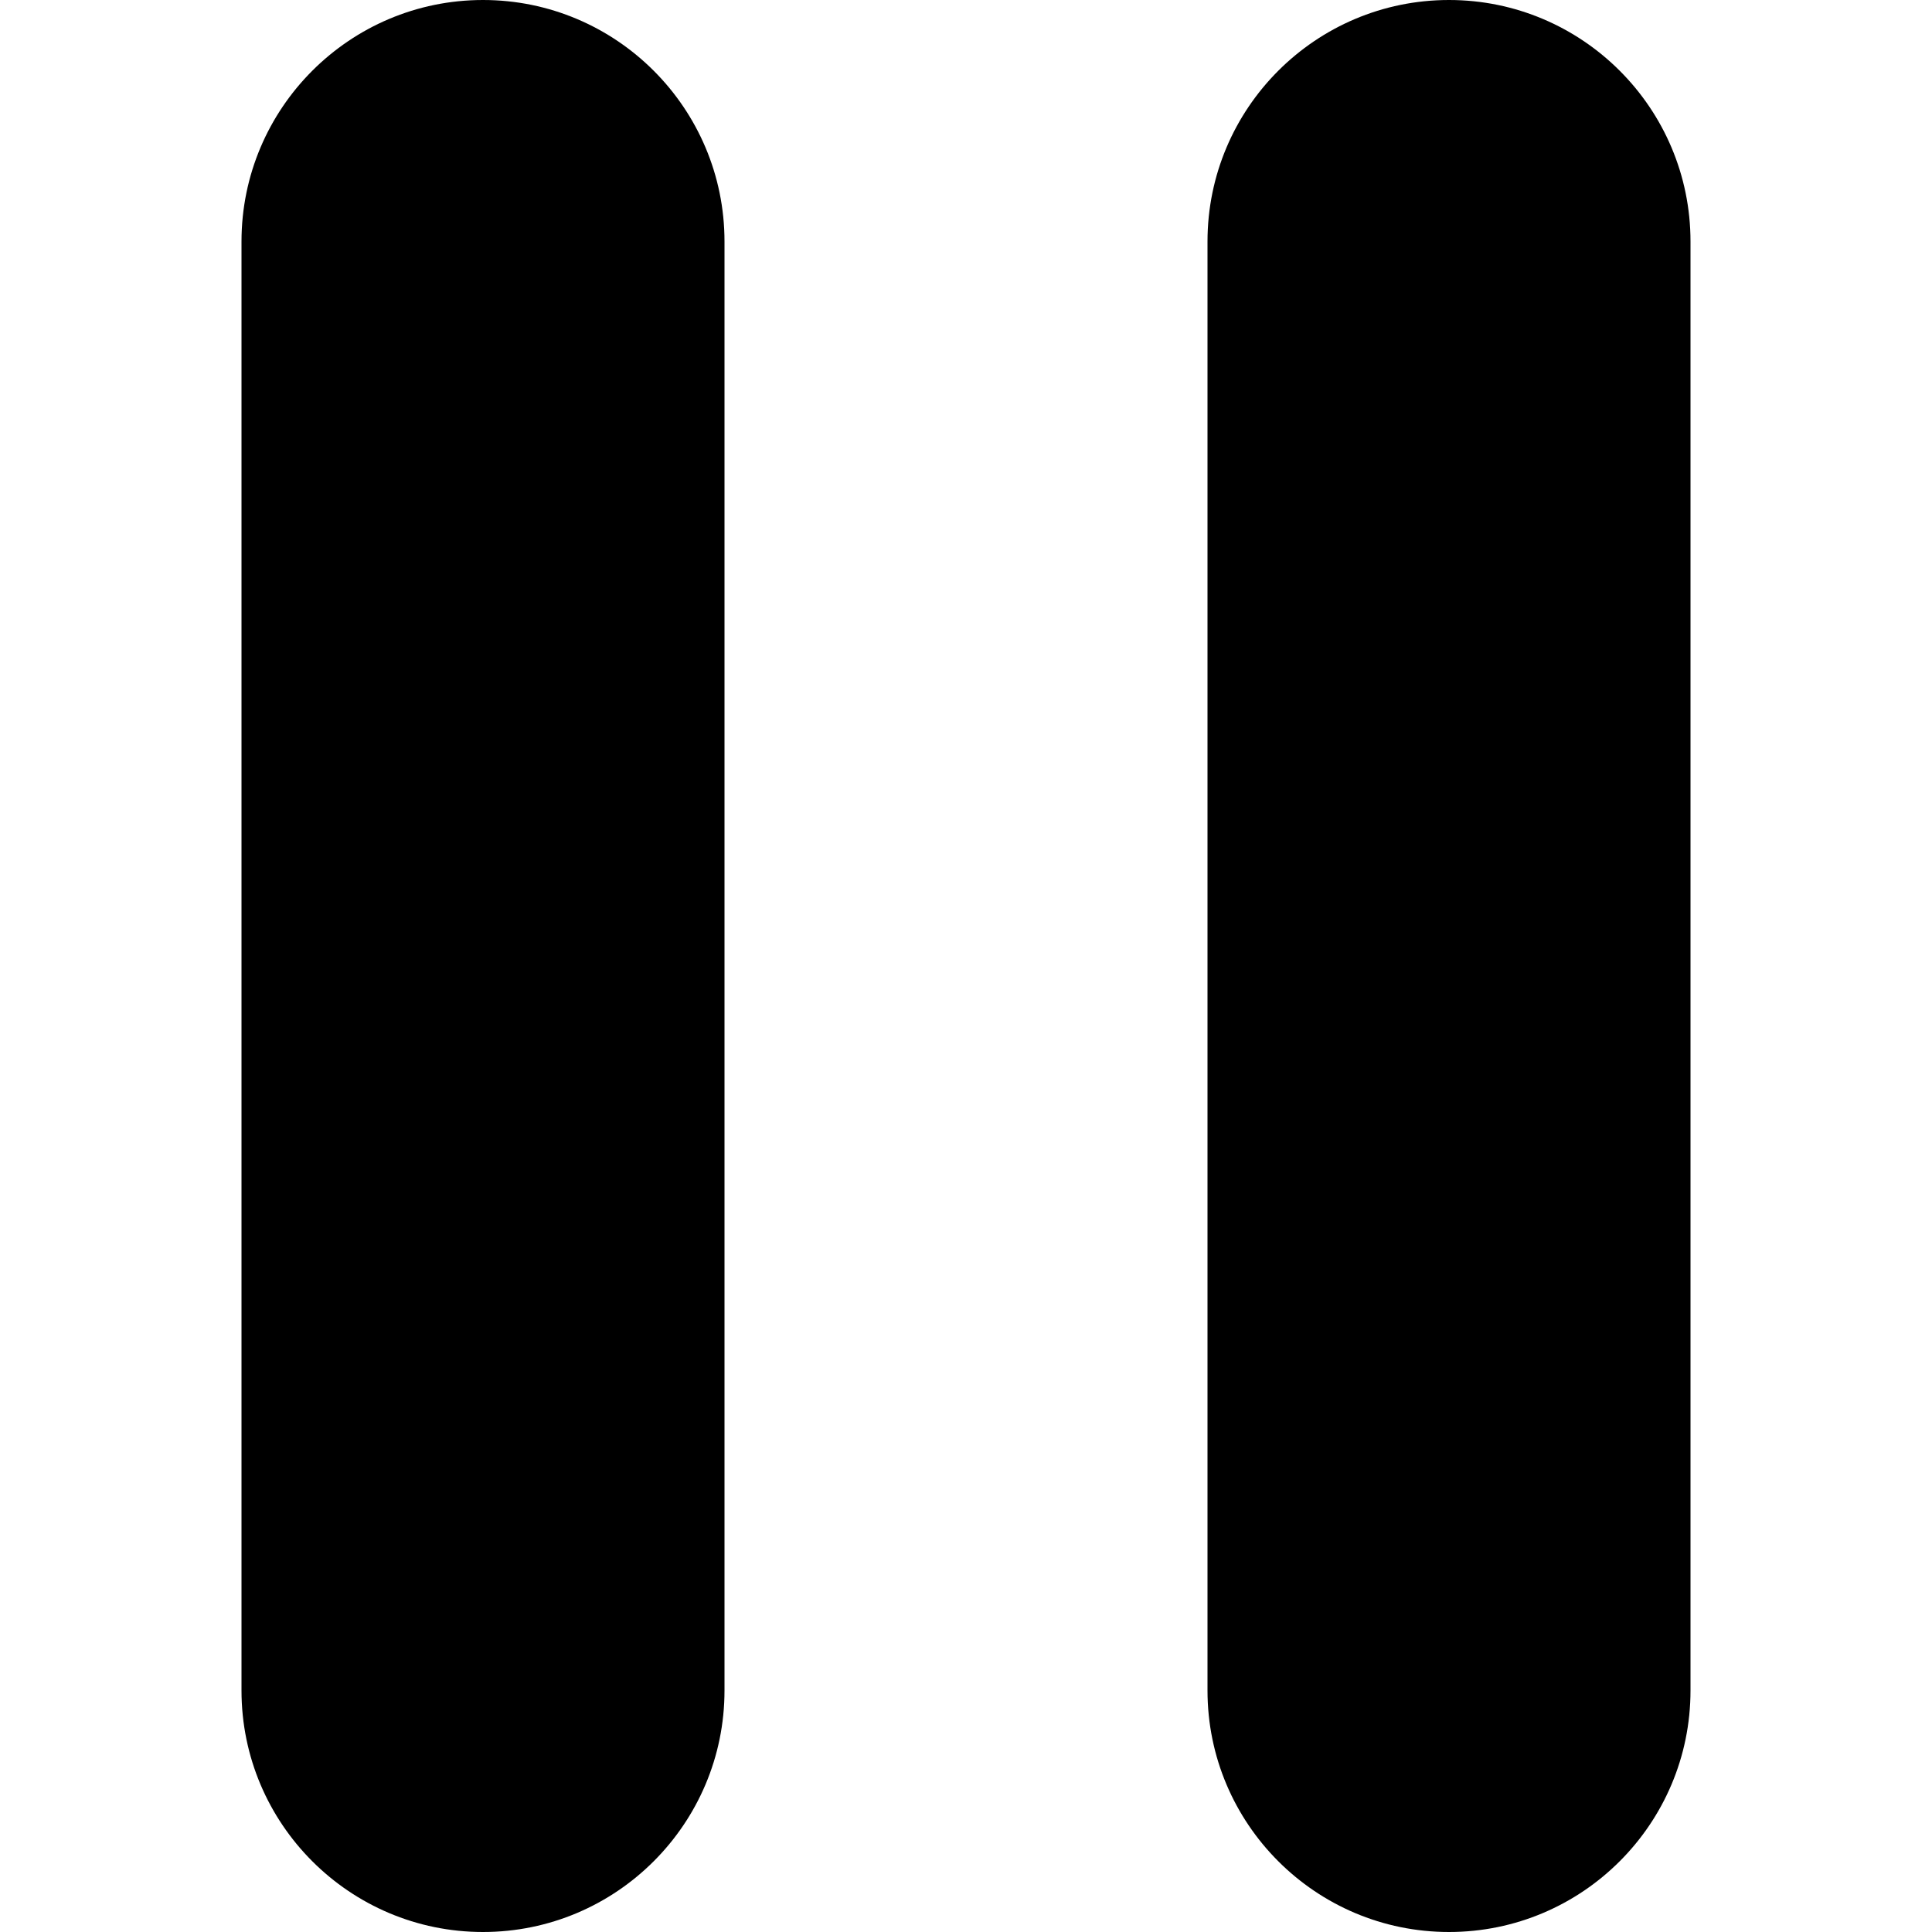
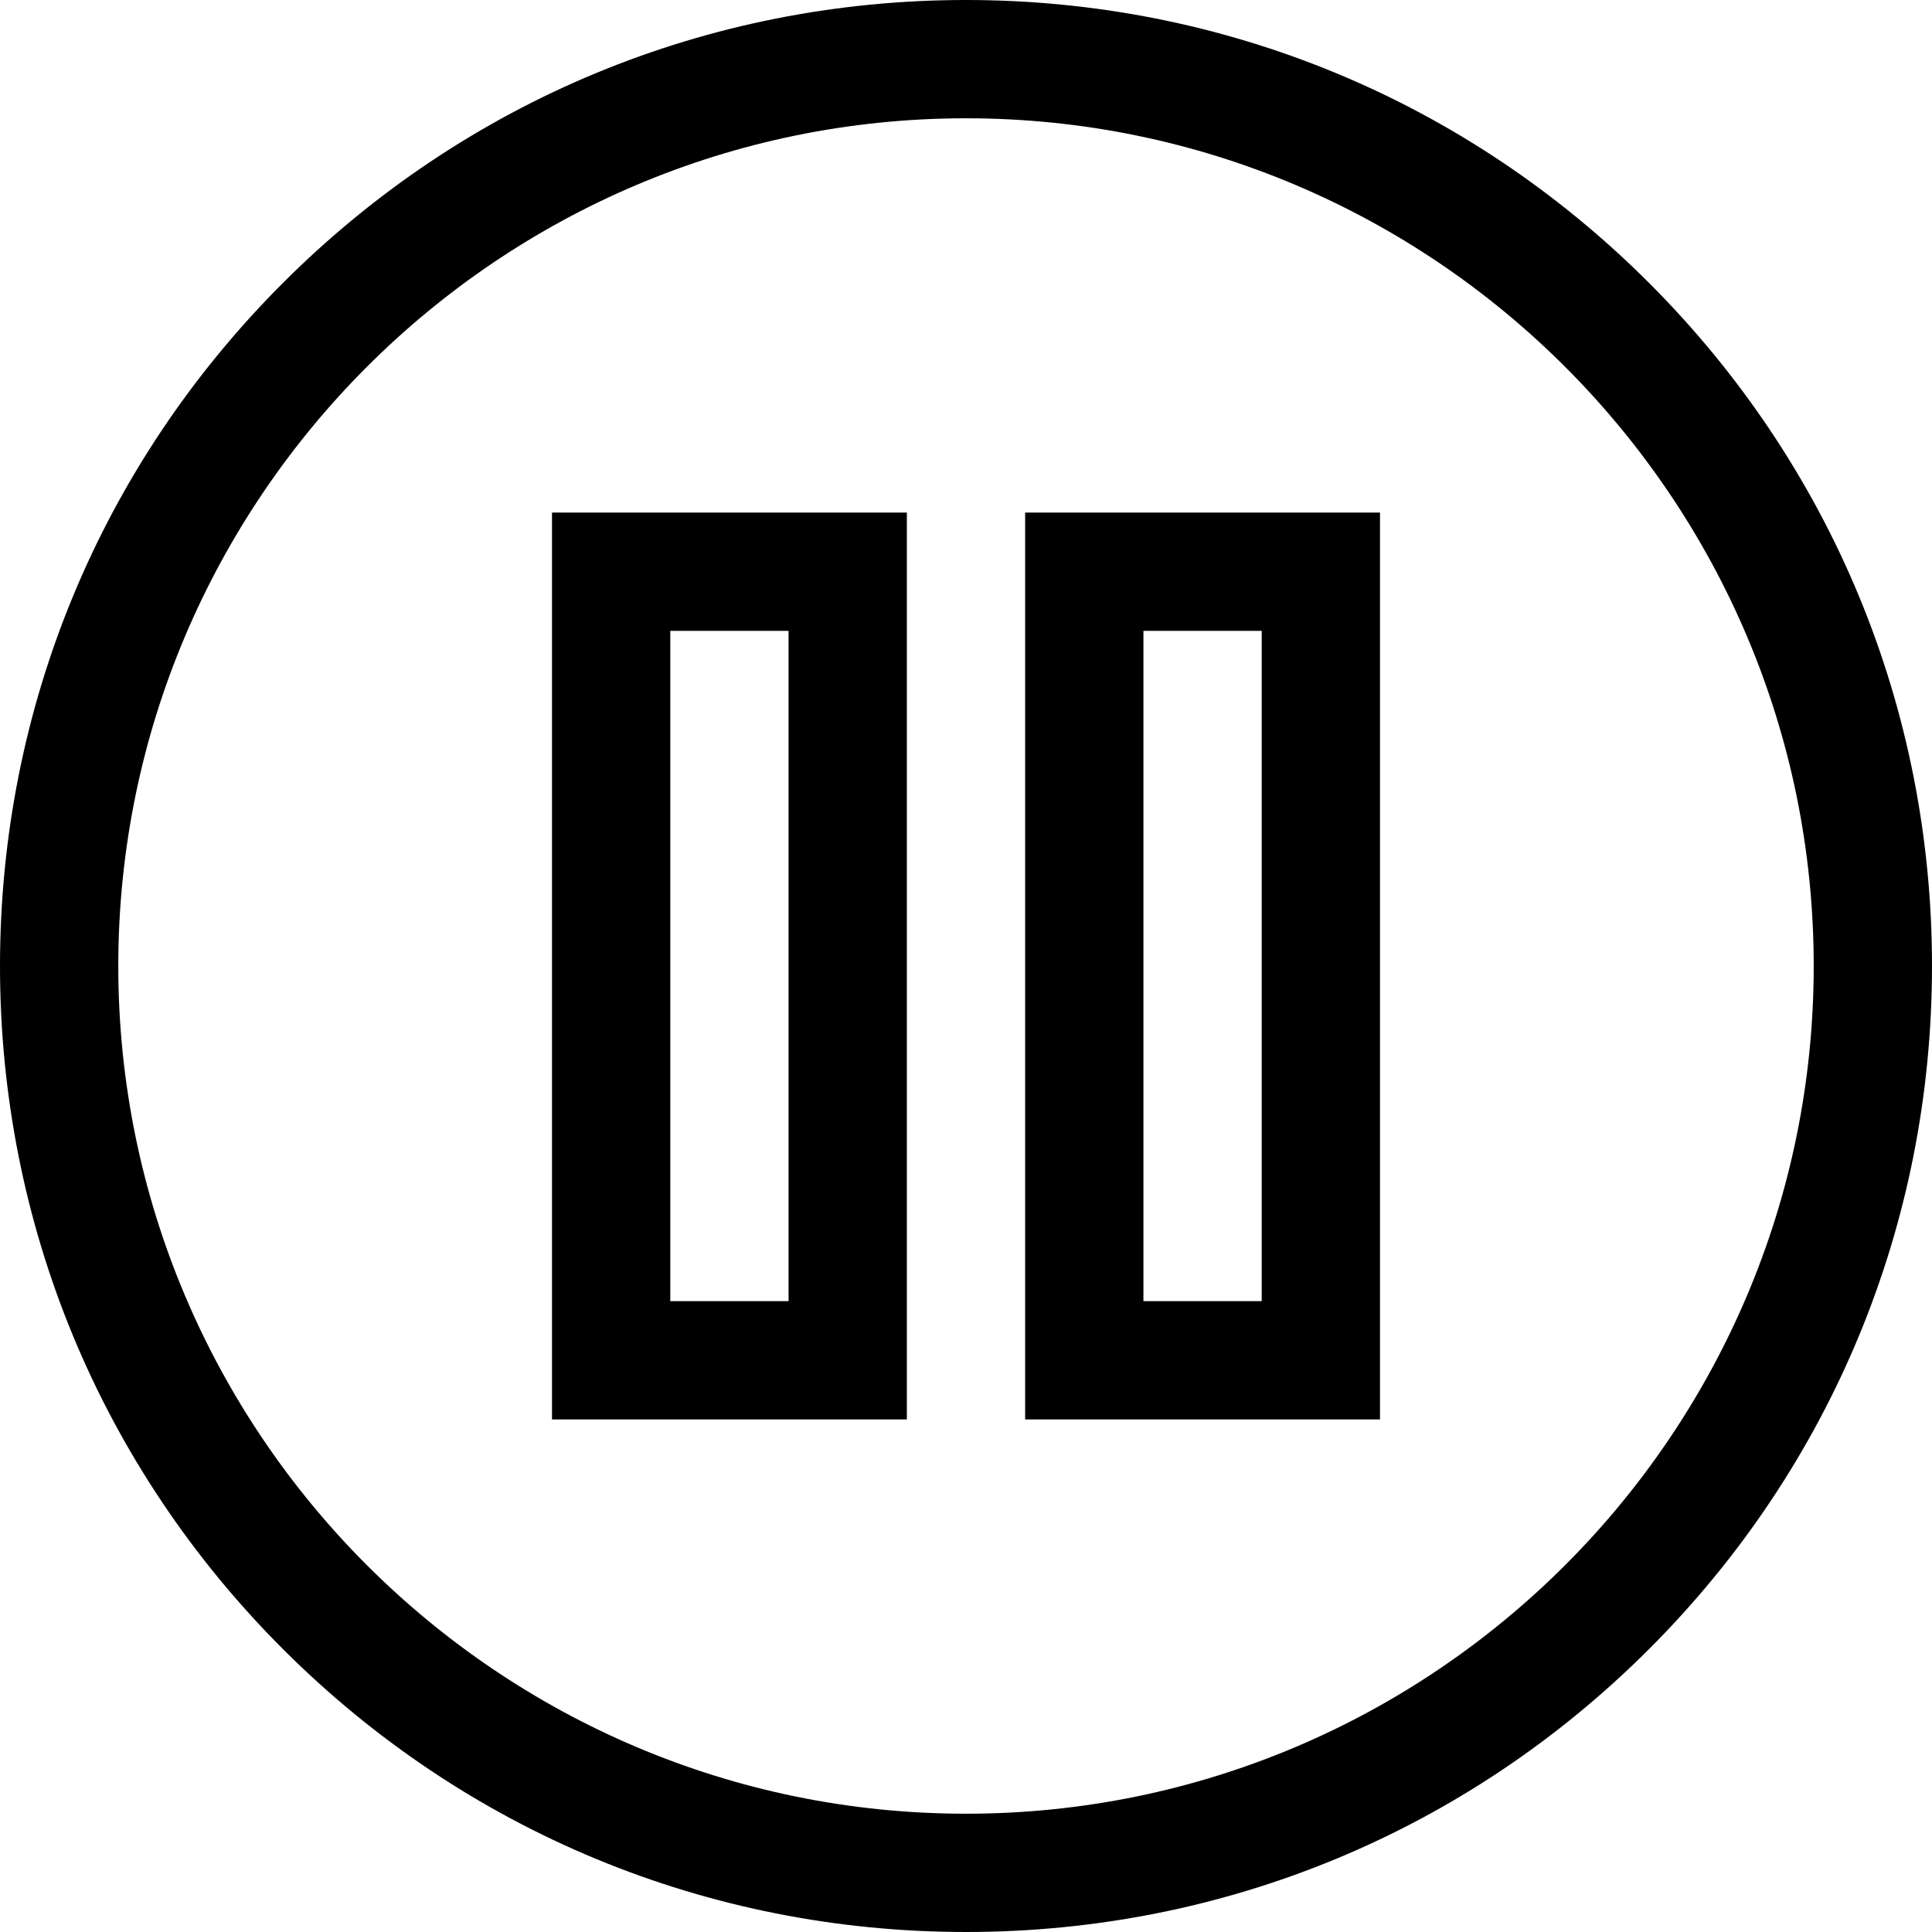
- <svg xmlns="http://www.w3.org/2000/svg" width="800px" height="800px" viewBox="-1 0 8 8" version="1.1">
-   <defs>
- 
- </defs>
-   <g id="Page-1" stroke="none" stroke-width="1" fill="none" fill-rule="evenodd">
-     <g id="Dribbble-Light-Preview" transform="translate(-227, -3765)" fill="#000000">
-       <g id="icons" transform="translate(56, 160)">
-         <path d="M172,3605 C171.448,3605 171,3605.448 171,3606 L171,3612 C171,3612.552 171.448,3613 172,3613 C172.552,3613 173,3612.552 173,3612 L173,3606 C173,3605.448 172.552,3605 172,3605 M177,3606 L177,3612 C177,3612.552 176.552,3613 176,3613 C175.448,3613 175,3612.552 175,3612 L175,3606 C175,3605.448 175.448,3605 176,3605 C176.552,3605 177,3605.448 177,3606" id="pause-[#1006]">
- 
- </path>
-       </g>
+ <svg xmlns="http://www.w3.org/2000/svg" fill="#000000" height="800px" width="800px" version="1.1" id="Layer_1" viewBox="0 0 512 512" xml:space="preserve">
+   <g>
+     <g>
+       <path d="M437.019,74.981C388.668,26.628,324.38,0,256,0S123.332,26.628,74.981,74.981C26.629,123.333,0,187.62,0,256    c0,68.38,26.628,132.668,74.981,181.019C123.333,485.371,187.62,512,256,512c68.38,0,132.668-26.628,181.019-74.981    C485.371,388.667,512,324.38,512,256S485.372,123.332,437.019,74.981z M256,480.653C132.126,480.653,31.347,379.874,31.347,256    S132.126,31.347,256,31.347S480.653,132.126,480.653,256S379.874,480.653,256,480.653z" />
+     </g>
+   </g>
+   <g>
+     <g>
+       <path d="M146.286,135.837v240.327h94.041V135.837H146.286z M208.98,344.816h-31.347V167.184h31.347V344.816z" />
+     </g>
+   </g>
+   <g>
+     <g>
+       <path d="M271.673,135.837v240.327h94.041V135.837H271.673z M334.367,344.816H303.02V167.184h31.347V344.816z" />
    </g>
  </g>
</svg>
